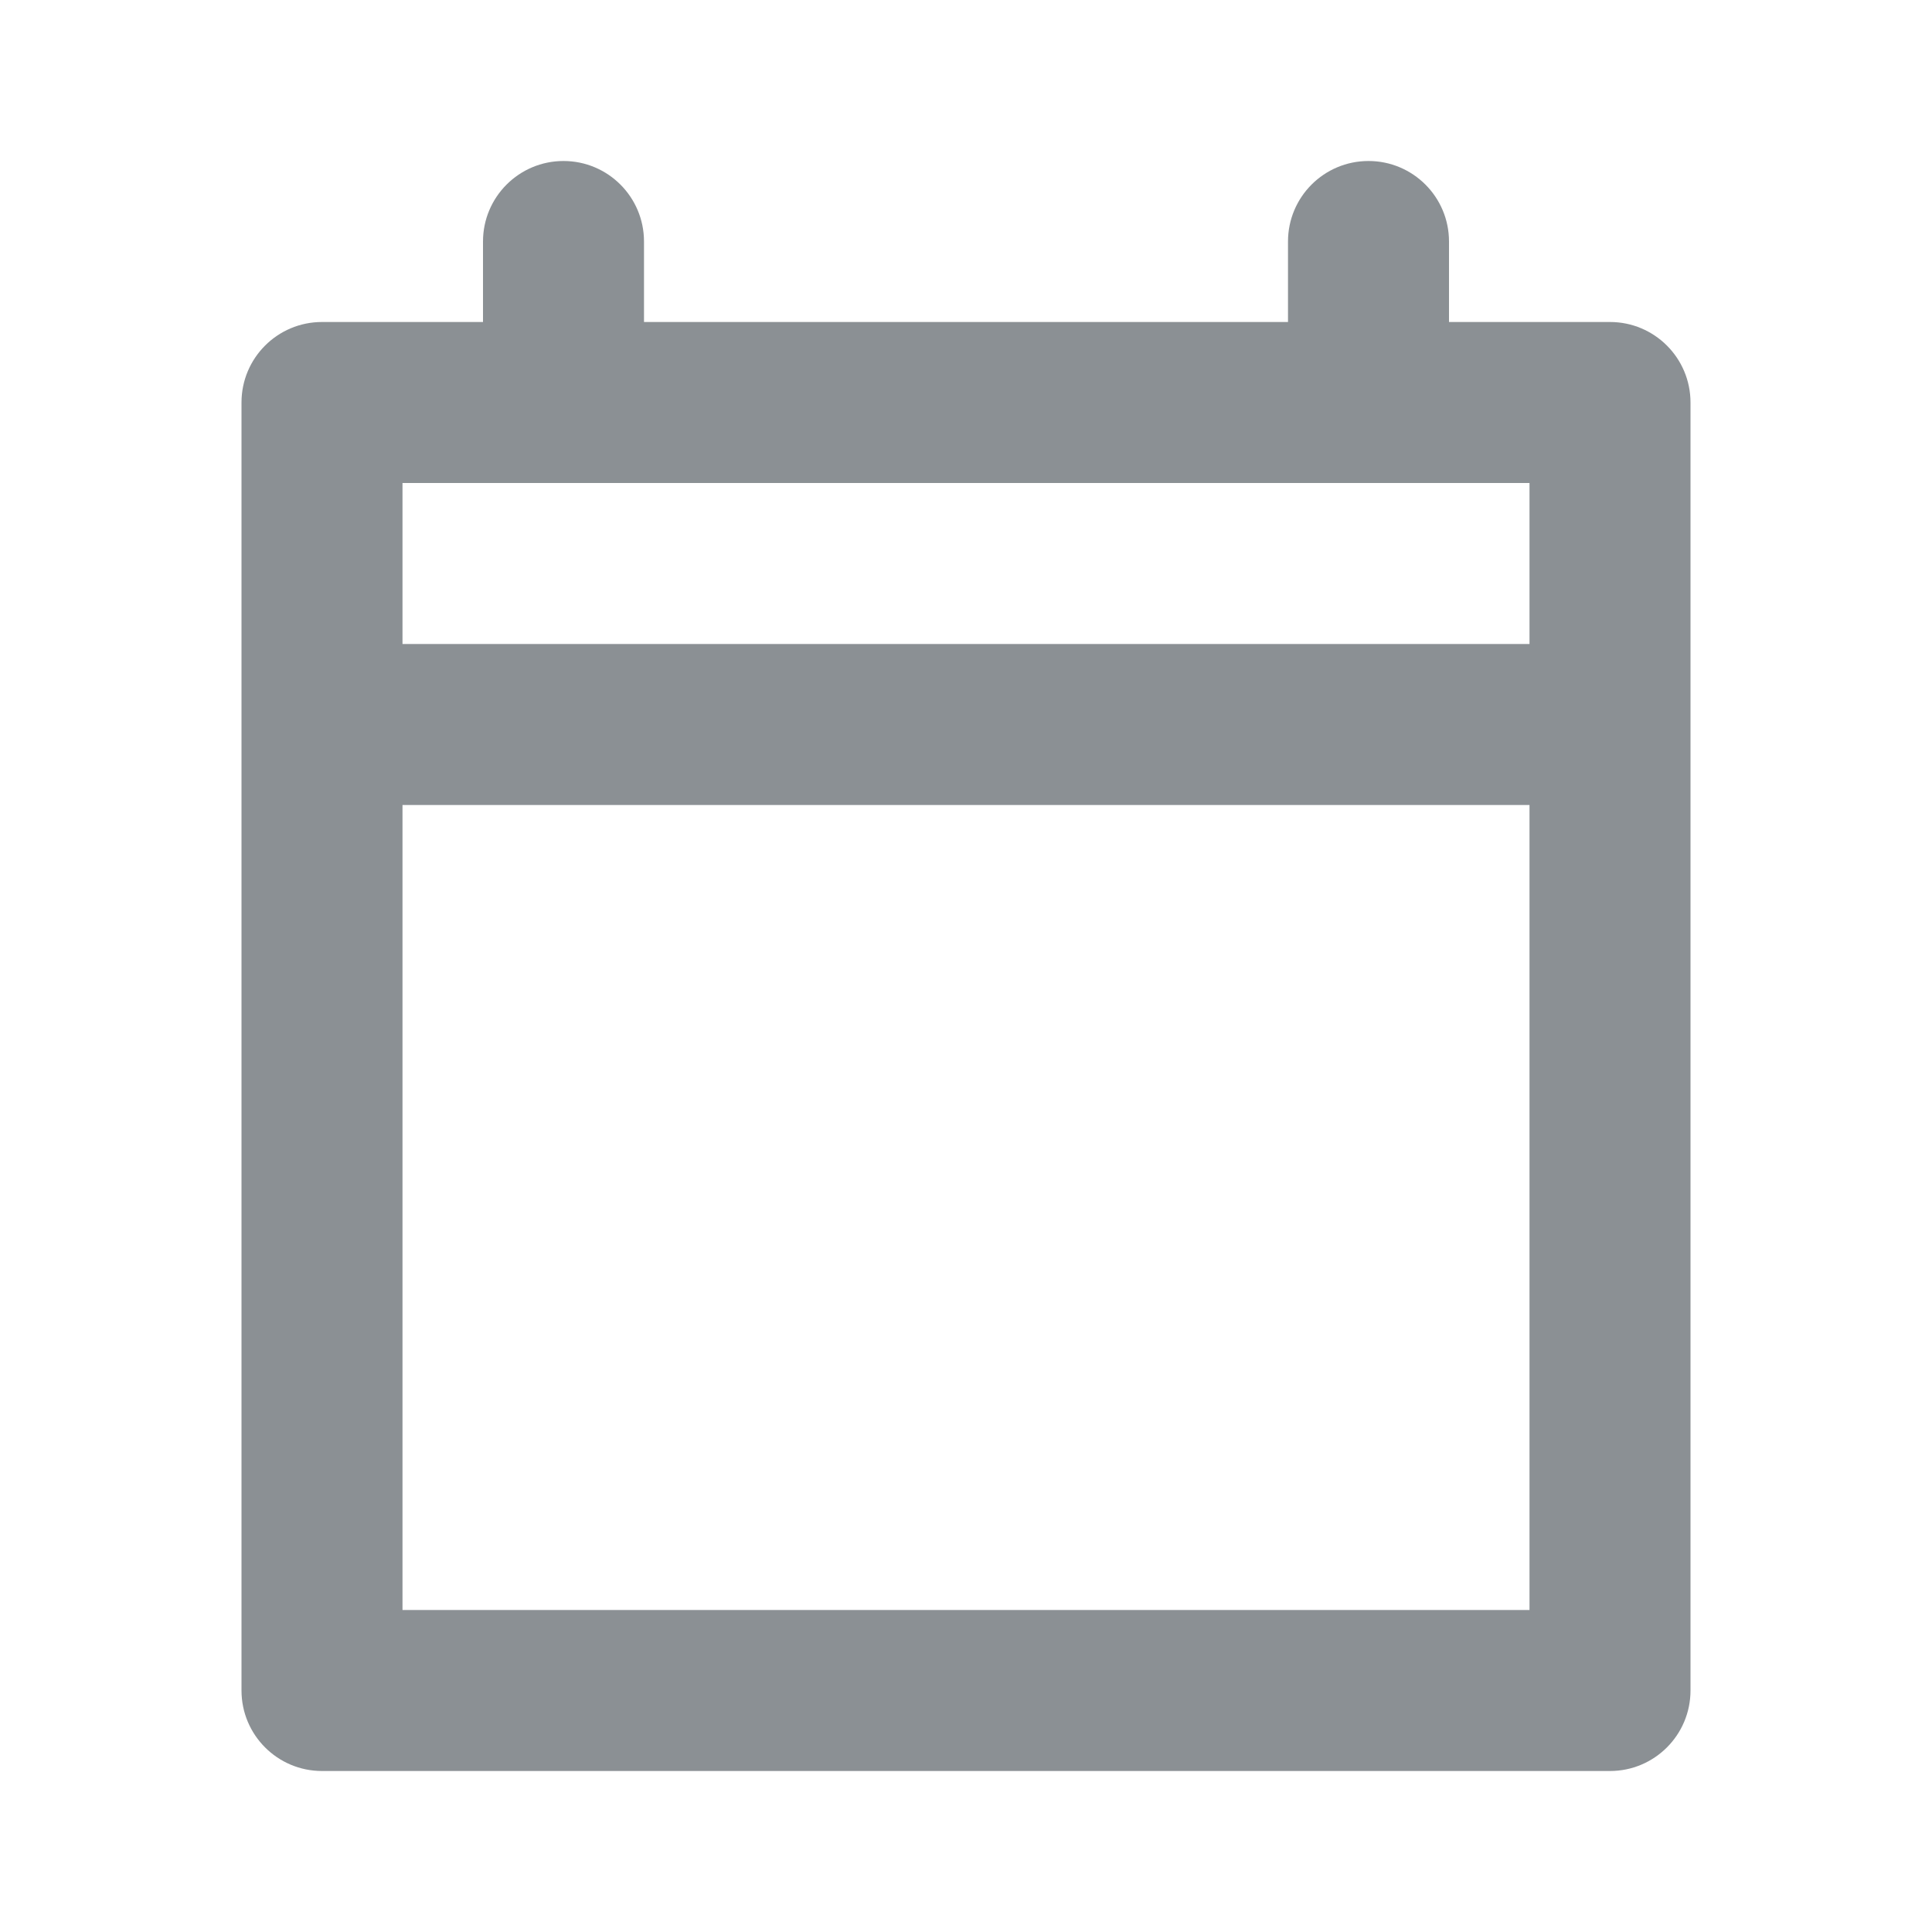
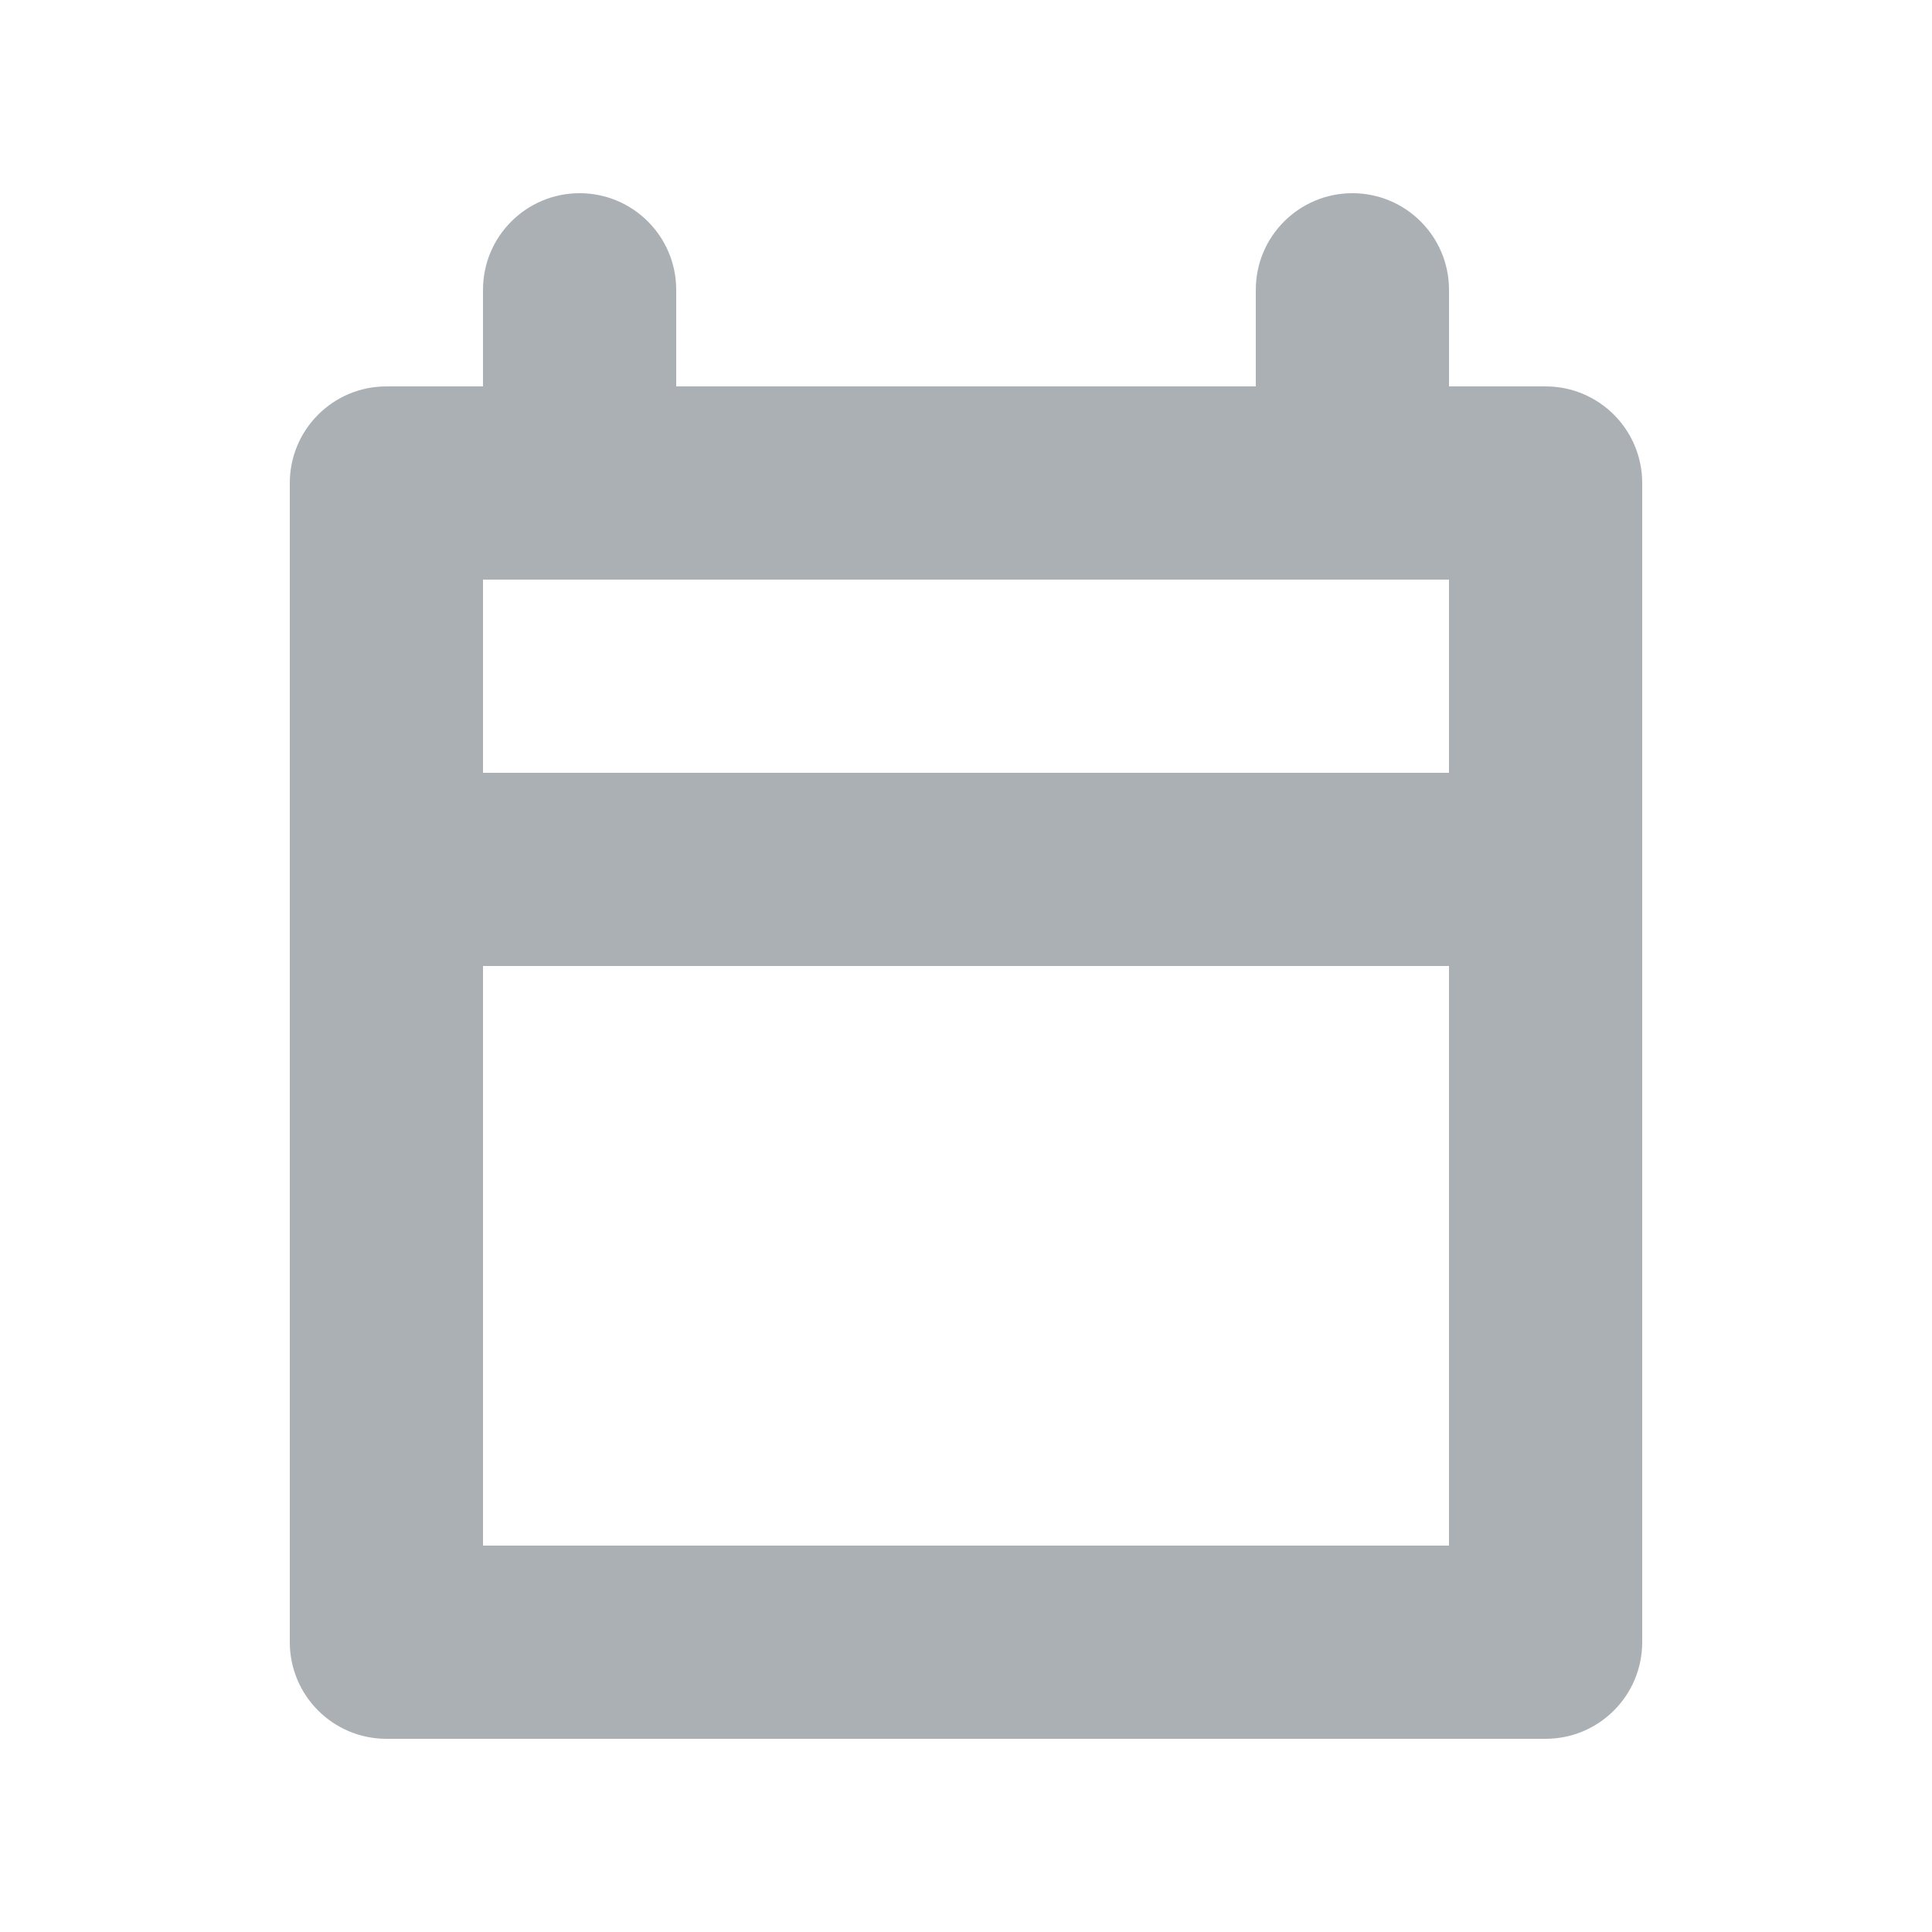
- <svg xmlns="http://www.w3.org/2000/svg" width="24" height="24" viewBox="0 0 24 24">
-   <g transform="translate(-4062 -892)">
-     <path fill="#8B9094" d="M176,578h-2v-1a1,1,0,0,0-2,0v1h-8v-1a1,1,0,0,0-2,0v1h-2a1,1,0,0,0-1,1v16a1,1,0,0,0,1,1h16a1,1,0,0,0,1-1V579A1,1,0,0,0,176,578Zm-1,16H161V584h14Zm-14-12v-2h14v2Z" transform="translate(3906 318)" />
+ <svg xmlns="http://www.w3.org/2000/svg" width="20" height="20" viewBox="0 0 20 20">
+   <g id="그룹_59" data-name="그룹 59" transform="translate(-317 -173)">
+     <rect id="사각형_5618" data-name="사각형 5618" width="20" height="20" transform="translate(317 173)" fill="none" />
+     <g id="그룹_5" data-name="그룹 5" transform="translate(217 173)">
+       <path id="패스_1" data-name="패스 1" d="M116,4h-1V3a1,1,0,0,0-2,0V4h-6V3a1,1,0,0,0-2,0V4h-1a1,1,0,0,0-1,1V17a1,1,0,0,0,1,1h12a1,1,0,0,0,1-1V5A1,1,0,0,0,116,4Zm-1,12H105V10h10ZM105,8V6h10V8Z" fill="#abb0b5" />
+     </g>
  </g>
</svg>
